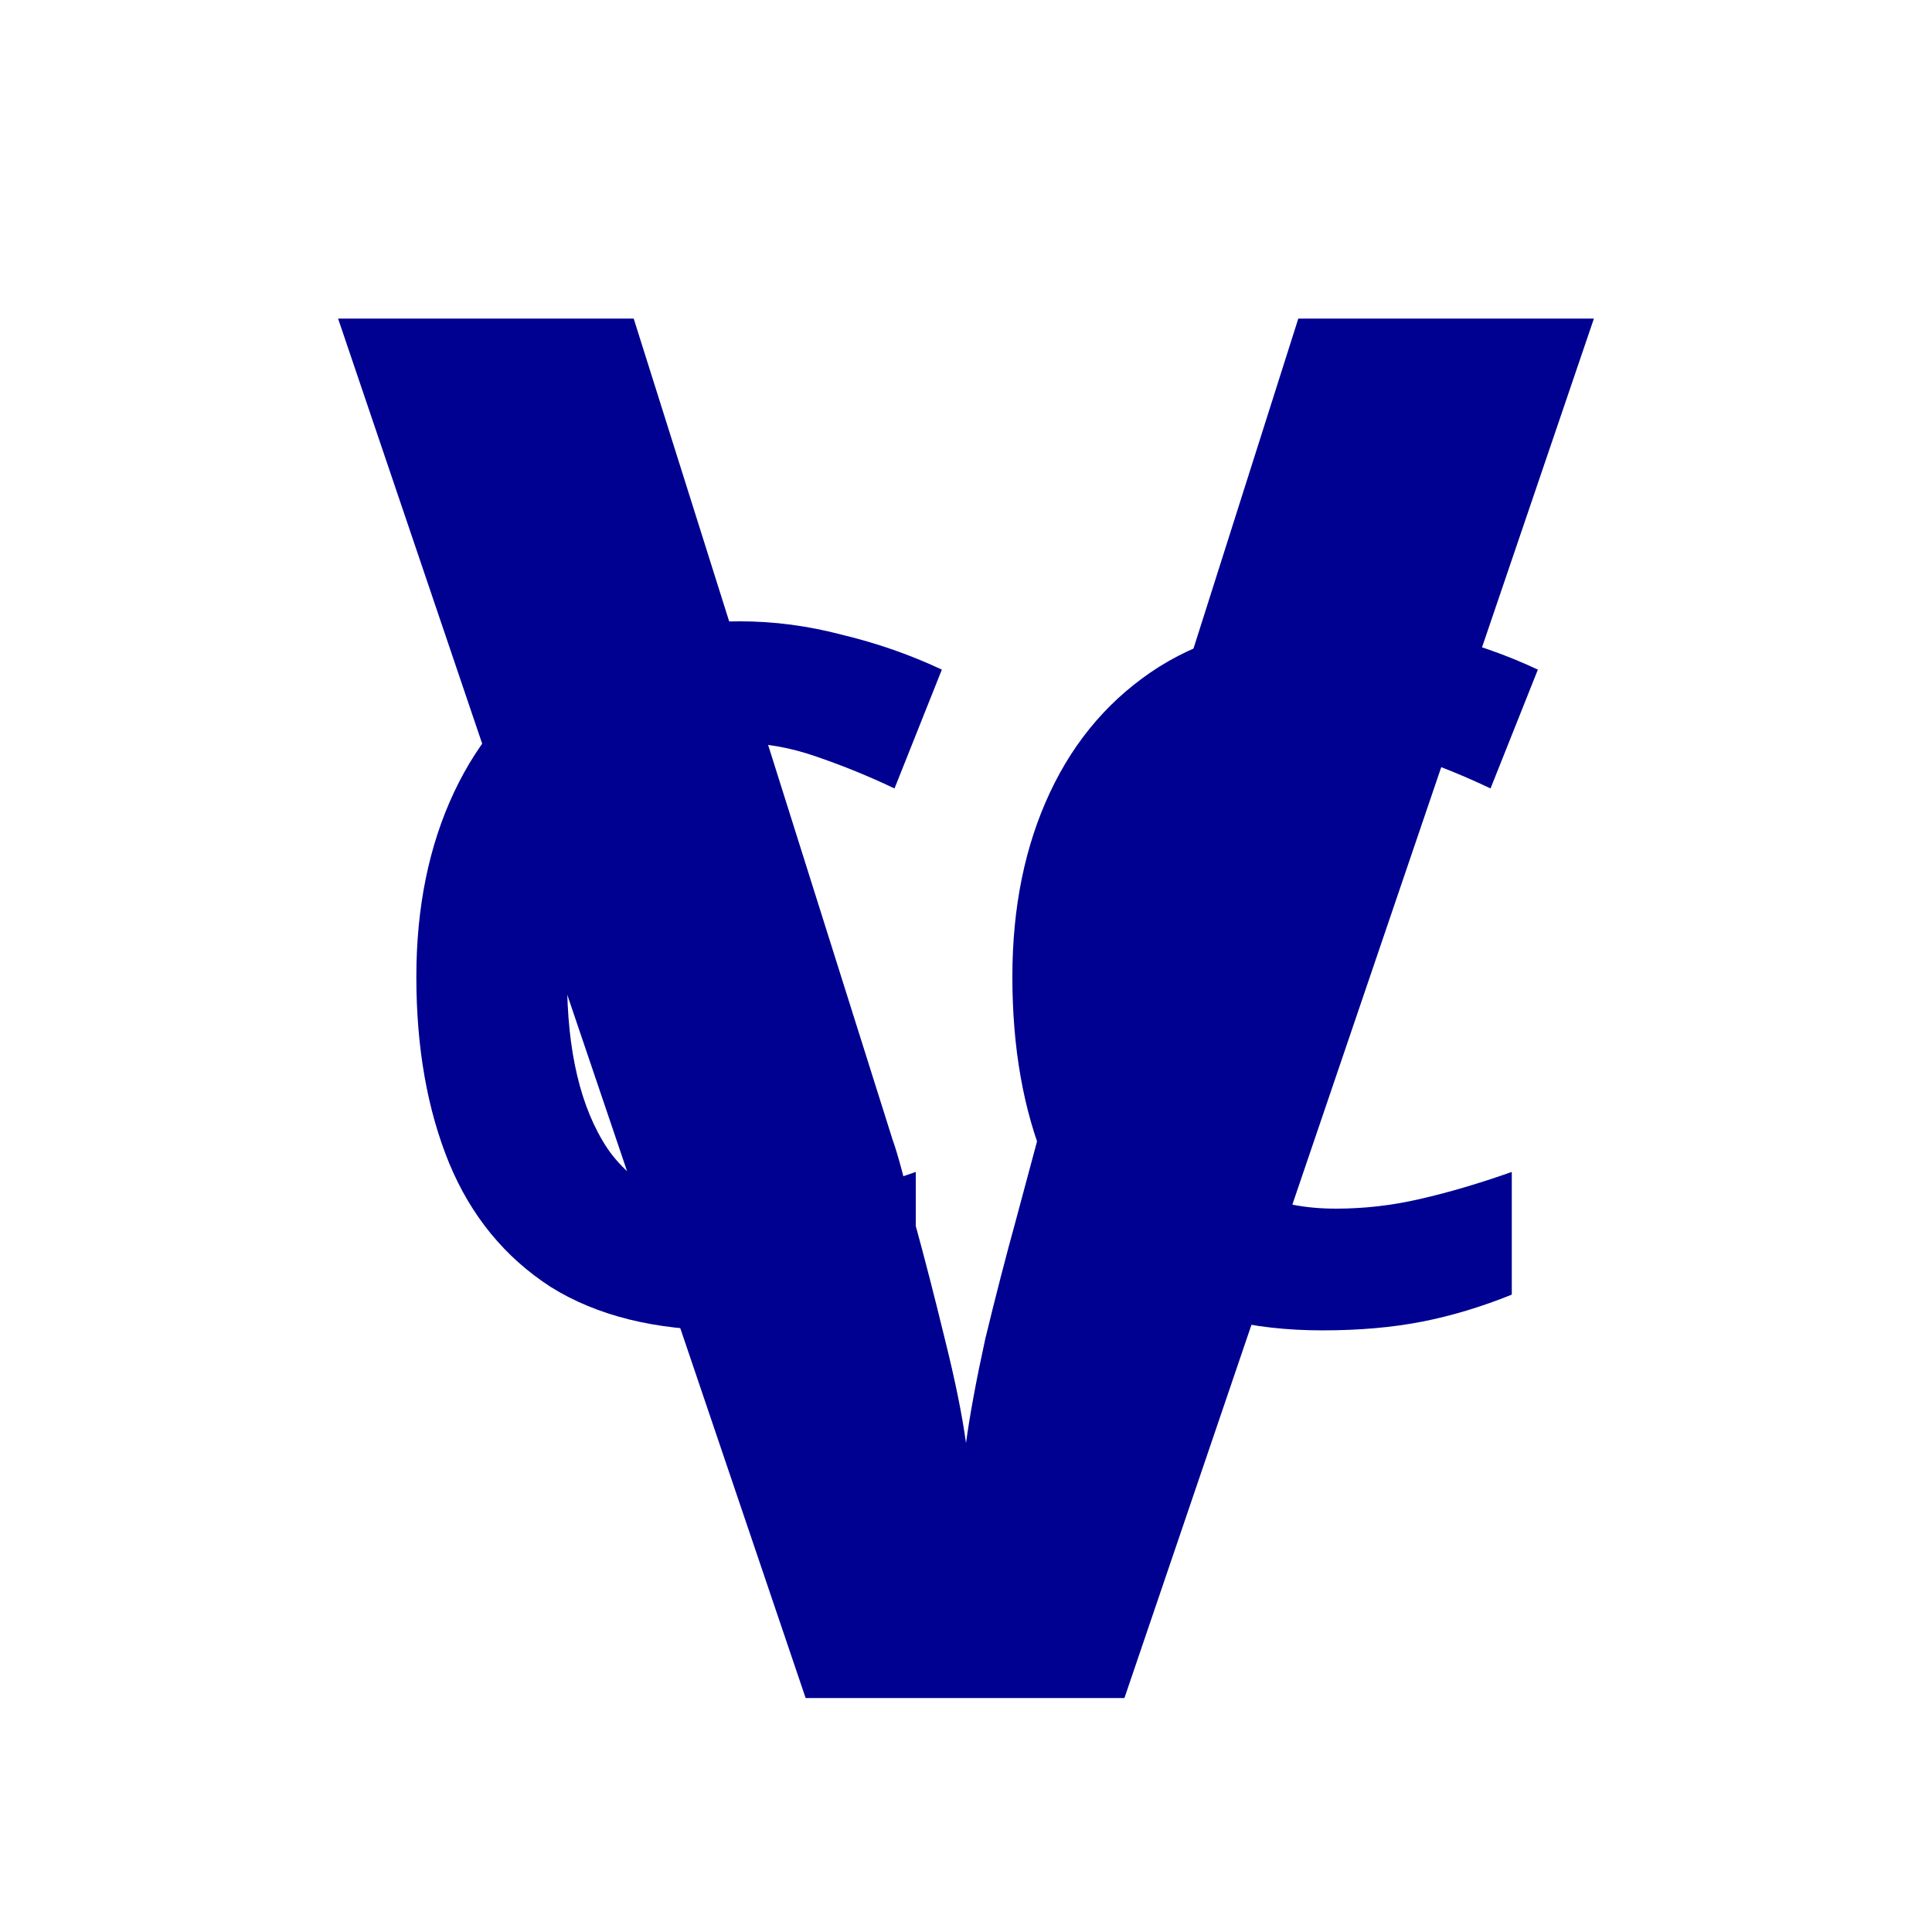
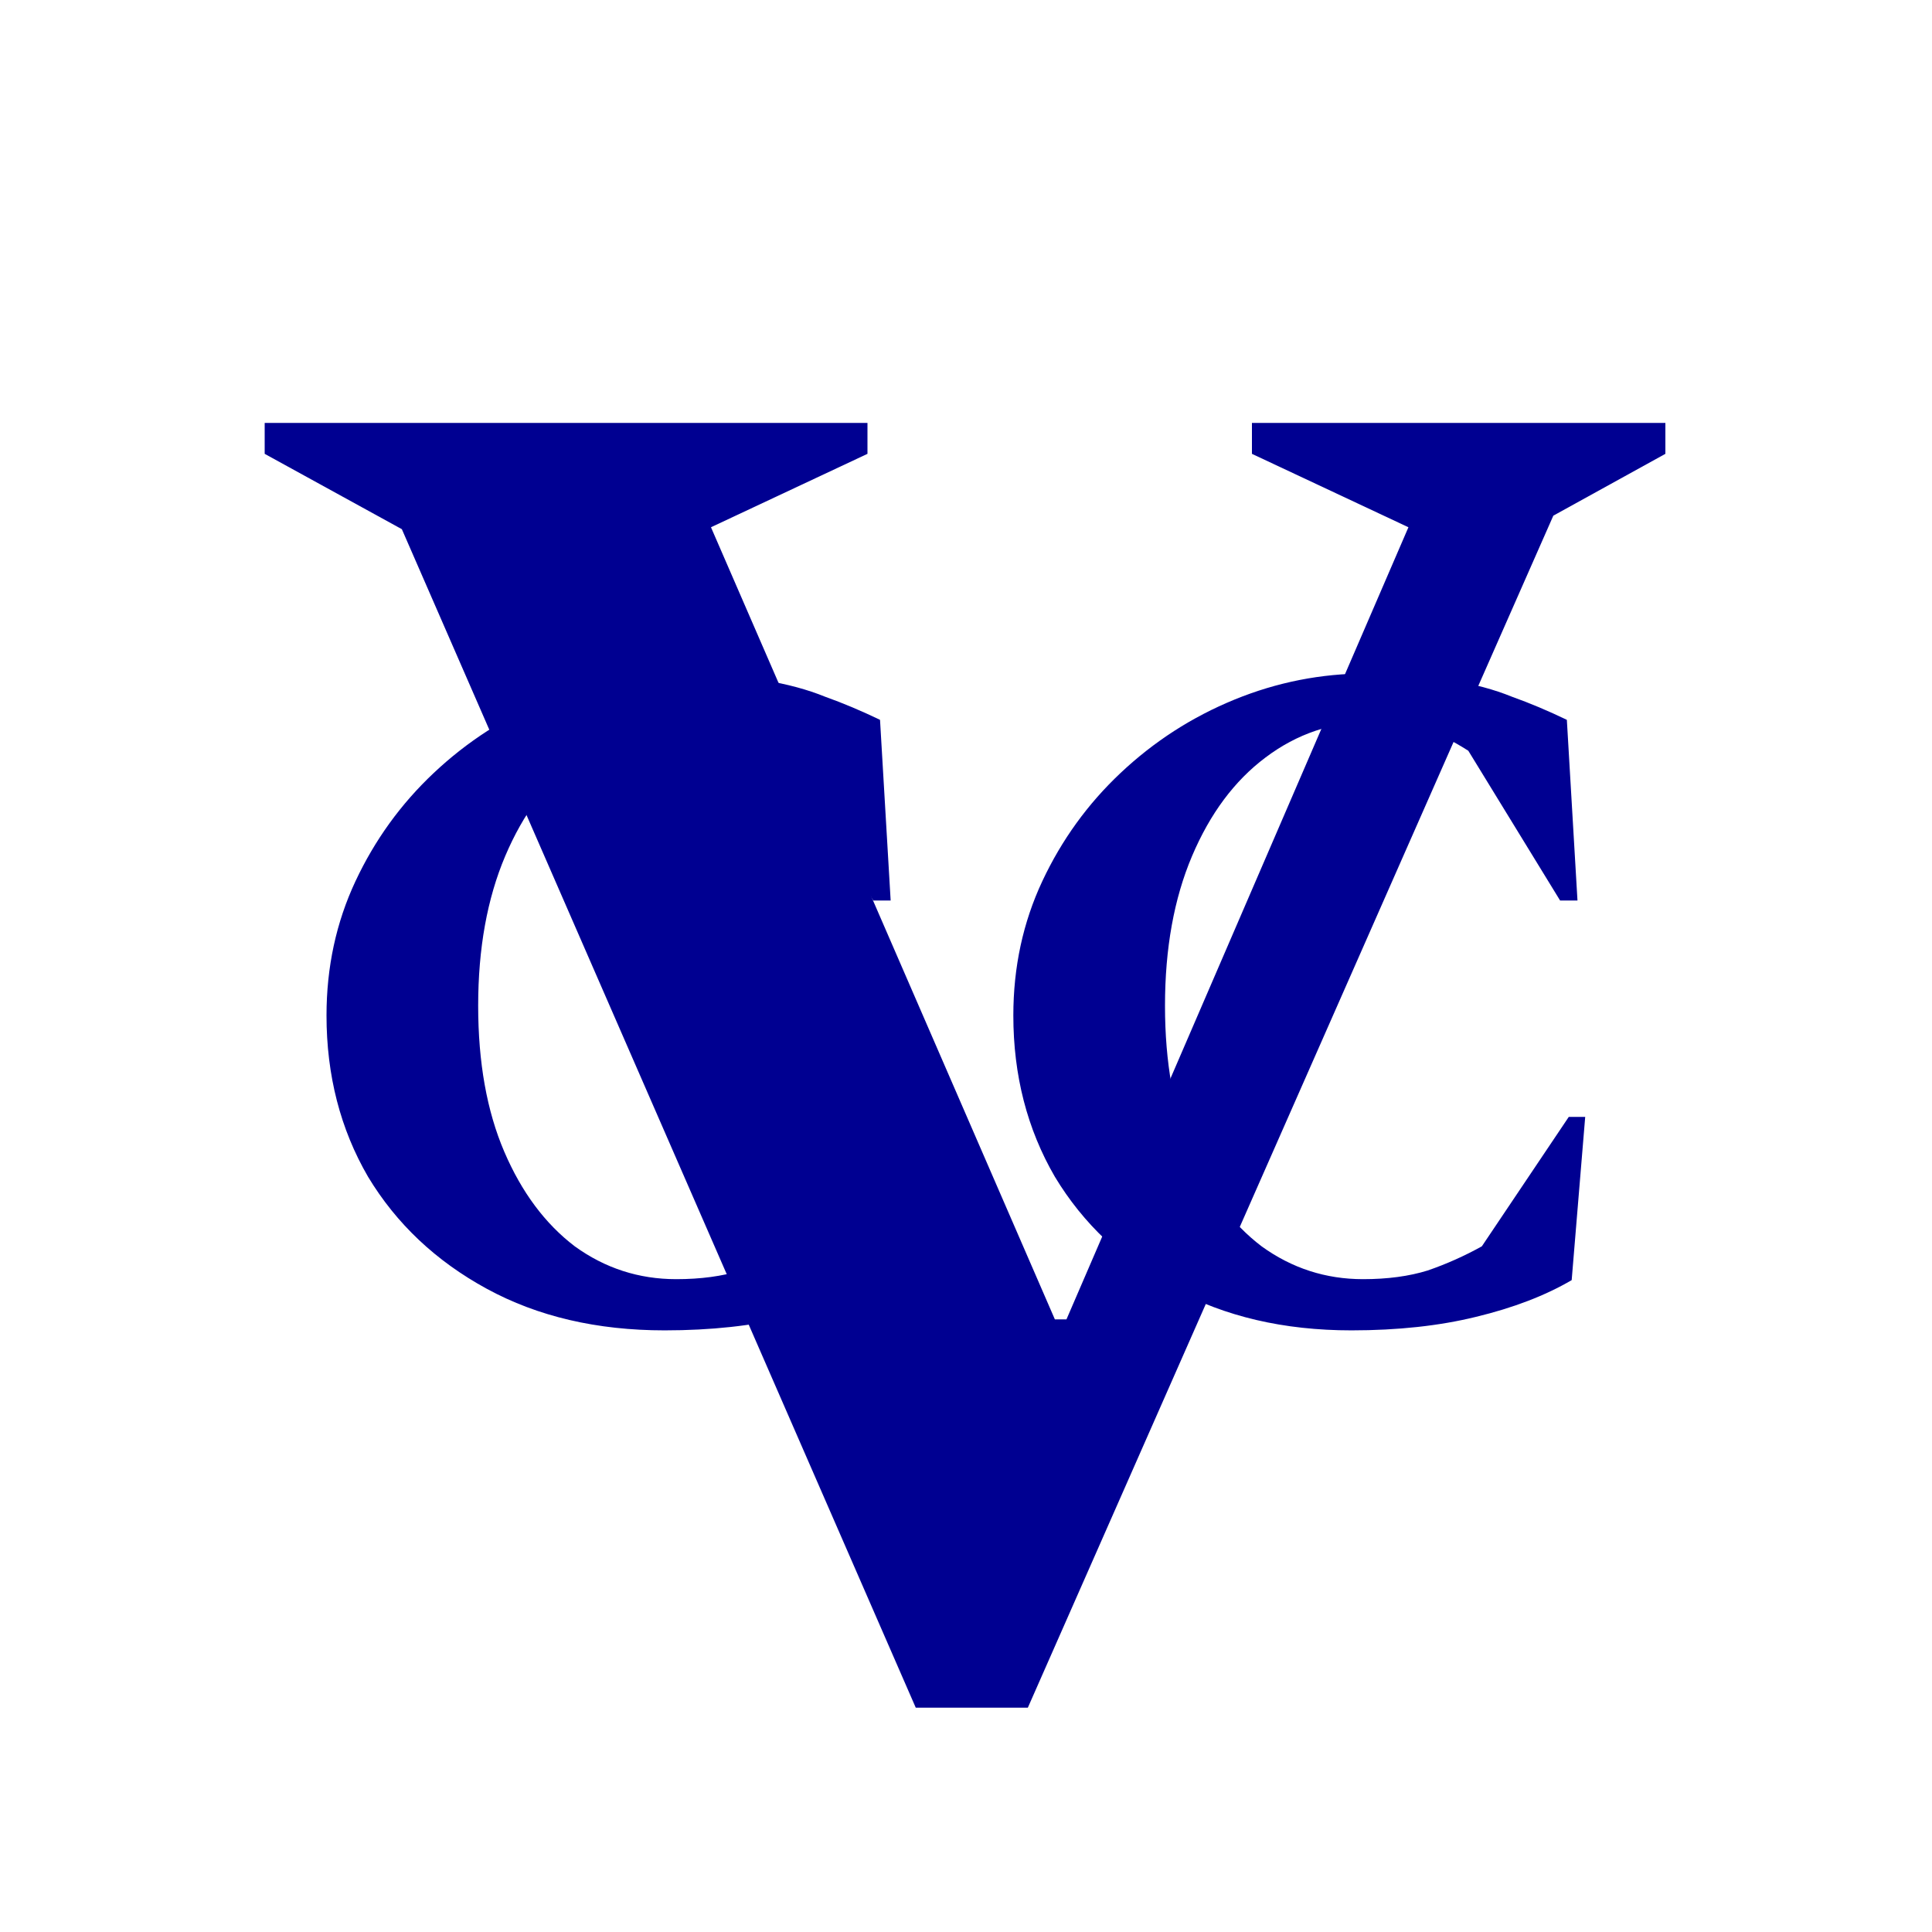
- <svg xmlns="http://www.w3.org/2000/svg" width="512" height="512" viewBox="0 0 512 512" version="1.1" id="svg6">
-   <defs id="defs10" />
-   <g aria-label="V" id="text2" style="font-weight:bold;font-size:512px;font-family:Spectral-Bold;text-anchor:middle;fill:#000091">
-     <path d="M 422.4,84.432 297.984,450 h -84.48 L 89.6,84.432 H 167.936 l 68.608,217.6 q 2.048,5.632 5.632,20.992 4.096,14.848 8.192,31.744 4.096,16.384 5.632,27.648 1.536,-11.264 5.12,-27.648 4.096,-16.896 8.192,-31.744 4.096,-15.36 5.632,-20.992 l 69.12,-217.6 z" id="path12" />
-   </g>
-   <g aria-label="CC" id="text4" style="font-weight:bold;font-size:256px;font-family:Spectral-Bold;text-anchor:middle;fill:#000091">
-     <path d="m 196.096,196.912 q -22.272,0 -34.048,16.64 -11.776,16.64 -11.776,45.568 0,29.184 10.752,45.312 11.008,15.872 35.072,15.872 11.264,0 22.272,-2.56 11.264,-2.56 24.32,-7.168 v 32.512 q -12.032,4.864 -23.808,7.168 -11.776,2.304 -26.368,2.304 -28.16,0 -46.592,-11.52 -18.176,-11.776 -26.88,-32.768 -8.704,-21.248 -8.704,-49.408 0,-27.648 9.984,-48.896 9.984,-21.248 28.928,-33.28 19.2,-12.032 46.848,-12.032 13.568,0 27.136,3.584 13.824,3.328 26.368,9.216 l -12.544,31.488 q -10.24,-4.864 -20.736,-8.448 -10.24,-3.584 -20.224,-3.584 z" id="path15" />
-     <path d="m 354.048,196.912 q -22.272,0 -34.048,16.64 -11.776,16.64 -11.776,45.568 0,29.184 10.752,45.312 11.008,15.872 35.072,15.872 11.264,0 22.272,-2.56 11.264,-2.56 24.32,-7.168 v 32.512 q -12.032,4.864 -23.808,7.168 -11.776,2.304 -26.368,2.304 -28.16,0 -46.592,-11.52 -18.176,-11.776 -26.88,-32.768 -8.704,-21.248 -8.704,-49.408 0,-27.648 9.984,-48.896 9.984,-21.248 28.928,-33.28 19.2,-12.032 46.848,-12.032 13.568,0 27.136,3.584 13.824,3.328 26.368,9.216 l -12.544,31.488 q -10.24,-4.864 -20.736,-8.448 -10.24,-3.584 -20.224,-3.584 z" id="path17" />
+ <svg xmlns="http://www.w3.org/2000/svg" width="512" height="512" viewBox="0 0 512 512" version="1.1" id="svg11">
+   <defs id="defs4">
+     <style id="style2">
+       .logo-text { text-anchor: middle; font-family: Spectral; font-weight: bold; fill: #000091; }
+       .logo-v { font-size: 512px; }
+       .logo-cc { font-size: 256px; }
+     </style>
+   </defs>
+   <g id="logo-group">
+     <g aria-label="V" id="text6" class="logo-text logo-v" style="font-weight:bold;font-size:512px;font-family:Spectral;text-anchor:middle;fill:#000091">
+       <path d="M 242.688,452.56 106.496,140.24 70.144,120.272 V 112.08 H 229.888 v 8.192 l -41.472,19.456 91.136,209.92 h 3.072 l 90.624,-209.92 -41.472,-19.456 v -8.192 h 109.568 v 8.192 l -29.696,16.384 -139.264,315.904 z" id="path15" />
+     </g>
+     <g aria-label="CC" id="text8" class="logo-text logo-cc" style="font-weight:bold;font-size:256px;font-family:Spectral;text-anchor:middle;fill:#000091">
+       <path d="m 176.128,352.56 q -26.88,0 -47.104,-11.008 -20.224,-11.008 -31.488,-29.696 -11.008,-18.944 -11.008,-42.752 0,-19.2 7.68,-35.584 7.68,-16.384 20.736,-28.672 13.312,-12.544 30.208,-19.456 16.896,-6.912 35.072,-6.912 13.312,0 22.272,1.792 9.216,1.536 16.128,4.352 7.168,2.56 14.592,6.144 l 2.816,47.872 h -4.608 l -24.32,-39.68 q -6.4,-4.096 -12.032,-5.888 -5.632,-1.792 -13.568,-1.792 -15.616,0 -28.16,9.472 -12.288,9.216 -19.456,26.112 -7.168,16.896 -7.168,39.68 0,22.528 6.912,38.656 6.912,16.128 18.688,25.088 12.032,8.704 26.88,8.704 9.728,0 17.152,-2.304 7.424,-2.56 14.336,-6.4 l 23.04,-34.304 h 4.352 l -3.584,43.264 q -10.496,6.144 -25.344,9.728 -14.592,3.584 -33.024,3.584 z" id="path18" />
+       <path d="m 358.144,352.56 q -26.88,0 -47.104,-11.008 -20.224,-11.008 -31.488,-29.696 -11.008,-18.944 -11.008,-42.752 0,-19.2 7.68,-35.584 7.68,-16.384 20.736,-28.672 13.312,-12.544 30.208,-19.456 16.896,-6.912 35.072,-6.912 13.312,0 22.272,1.792 9.216,1.536 16.128,4.352 7.168,2.56 14.592,6.144 l 2.816,47.872 h -4.608 l -24.32,-39.68 q -6.4,-4.096 -12.032,-5.888 -5.632,-1.792 -13.568,-1.792 -15.616,0 -28.16,9.472 -12.288,9.216 -19.456,26.112 -7.168,16.896 -7.168,39.68 0,22.528 6.912,38.656 6.912,16.128 18.688,25.088 12.032,8.704 26.88,8.704 9.728,0 17.152,-2.304 7.424,-2.56 14.336,-6.4 l 23.04,-34.304 h 4.352 l -3.584,43.264 q -10.496,6.144 -25.344,9.728 -14.592,3.584 -33.024,3.584 z" id="path20" />
+     </g>
  </g>
</svg>
